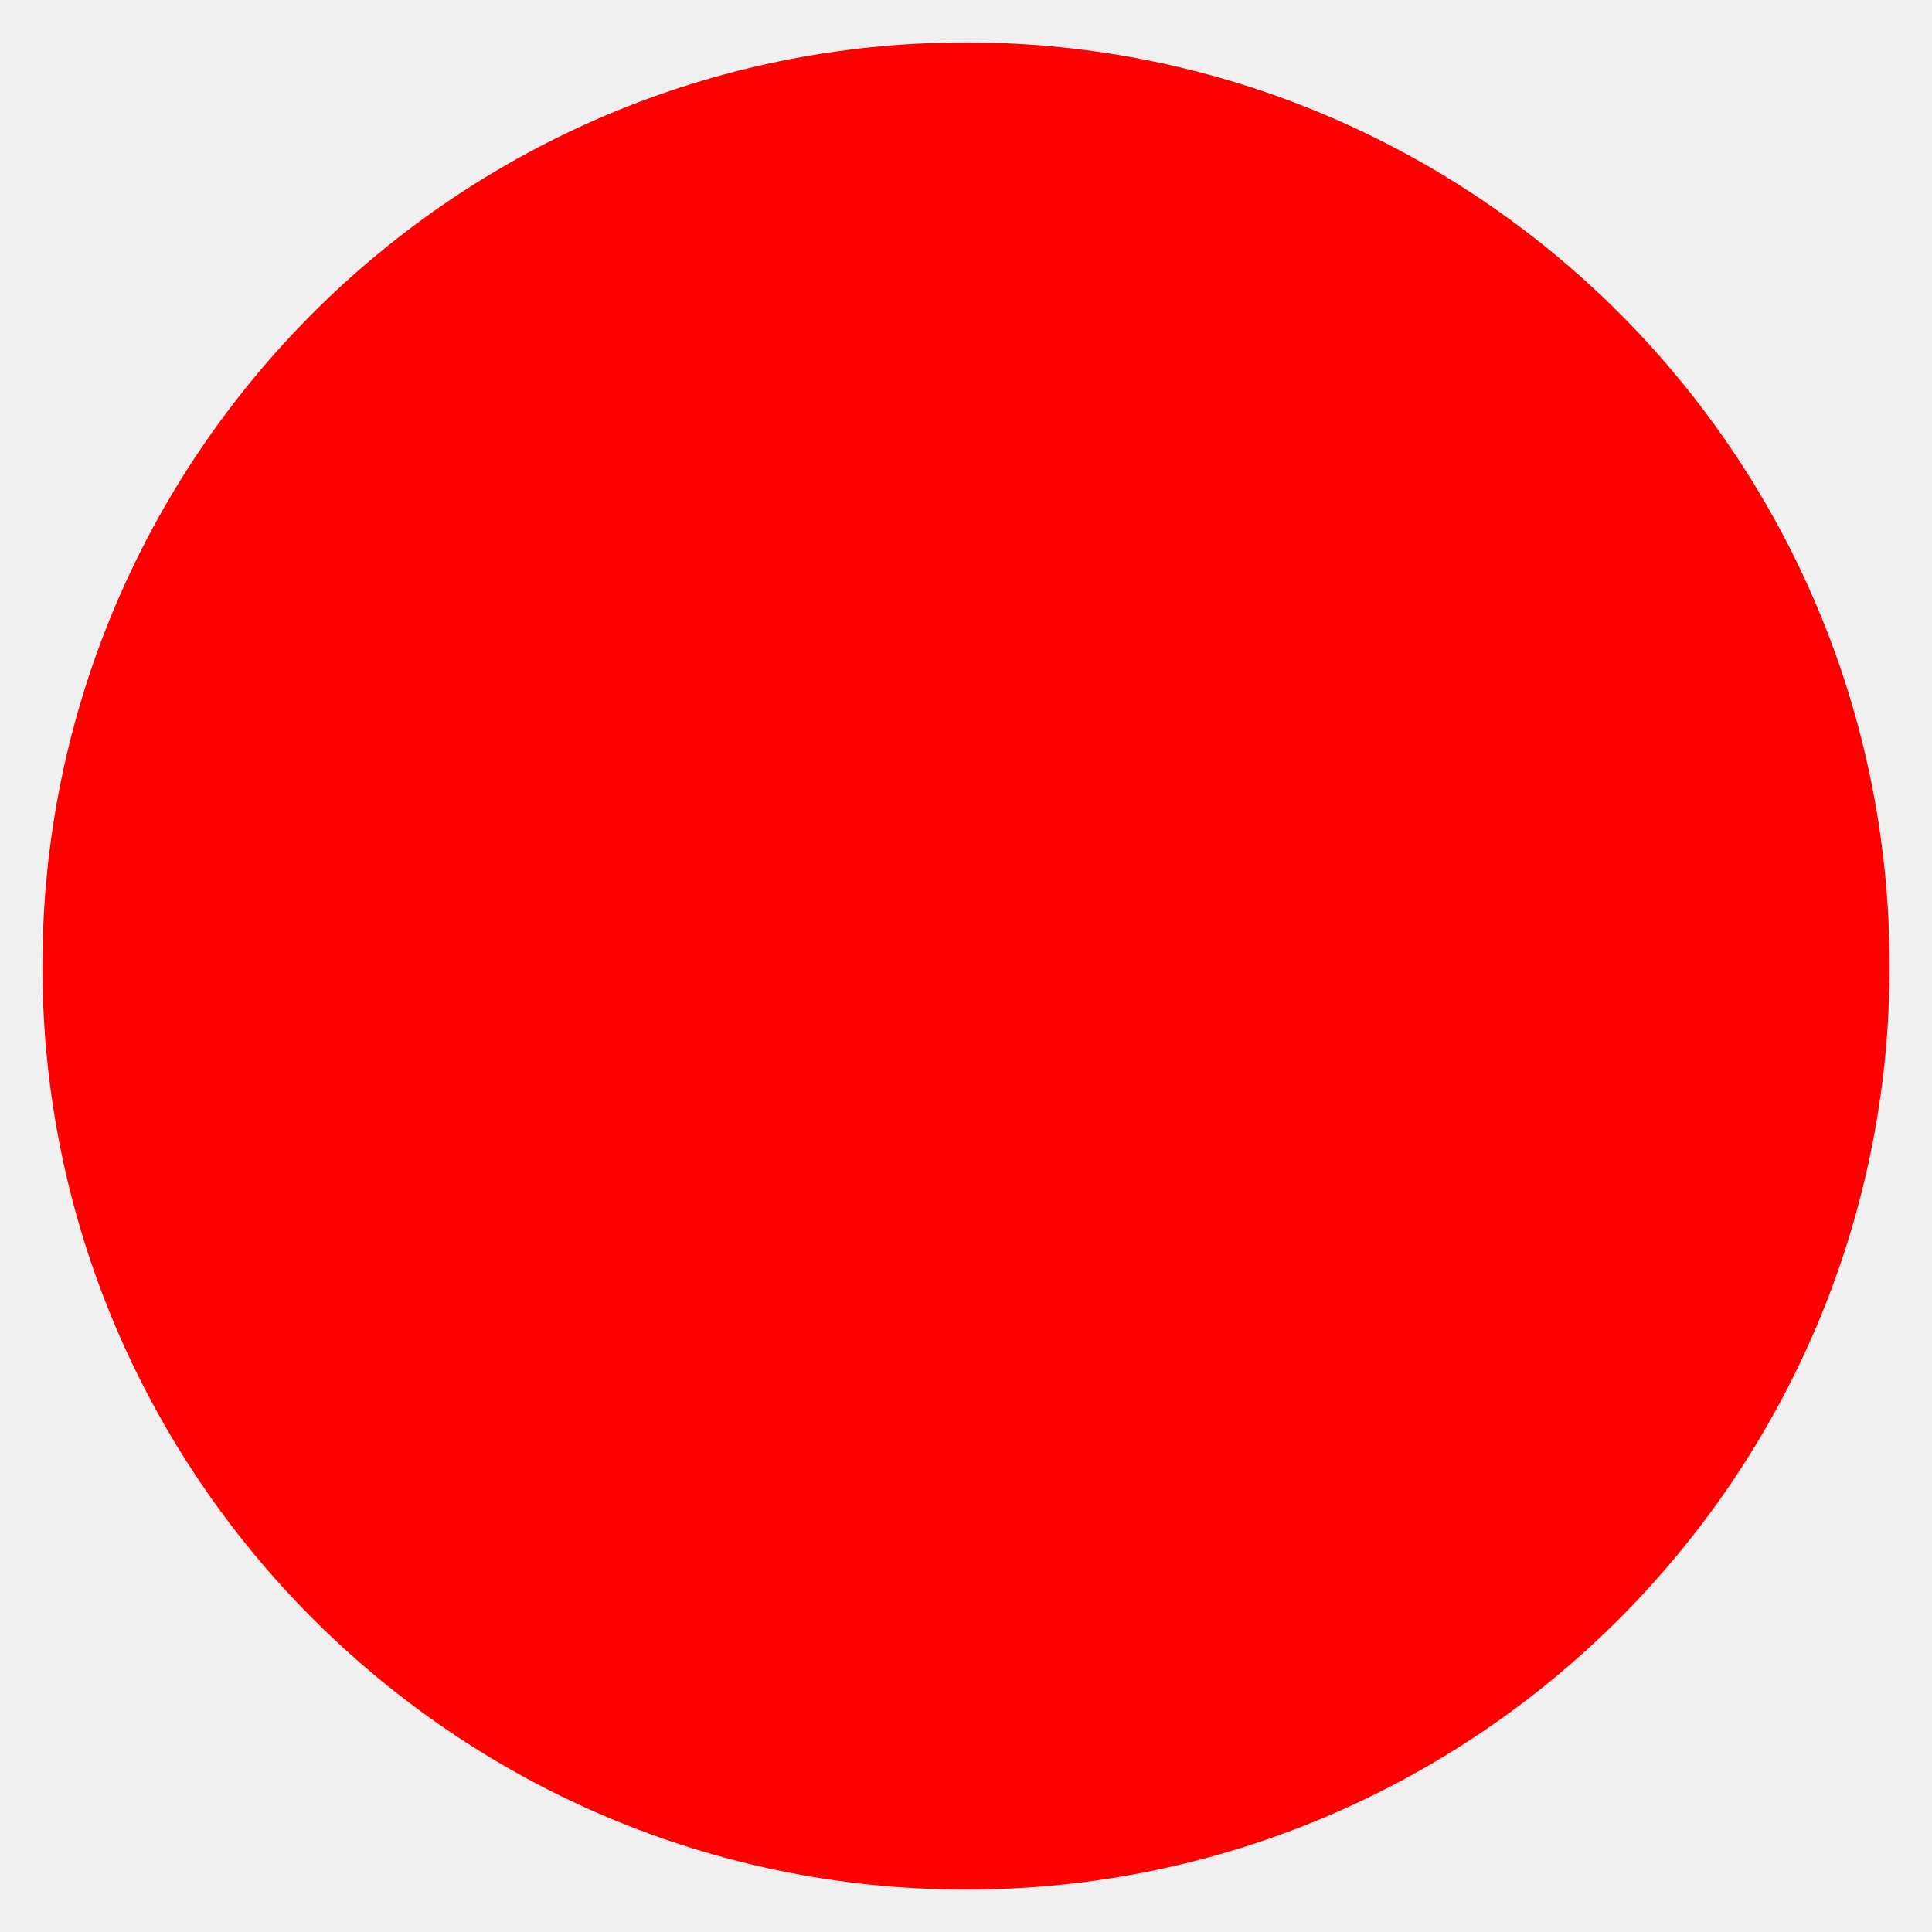
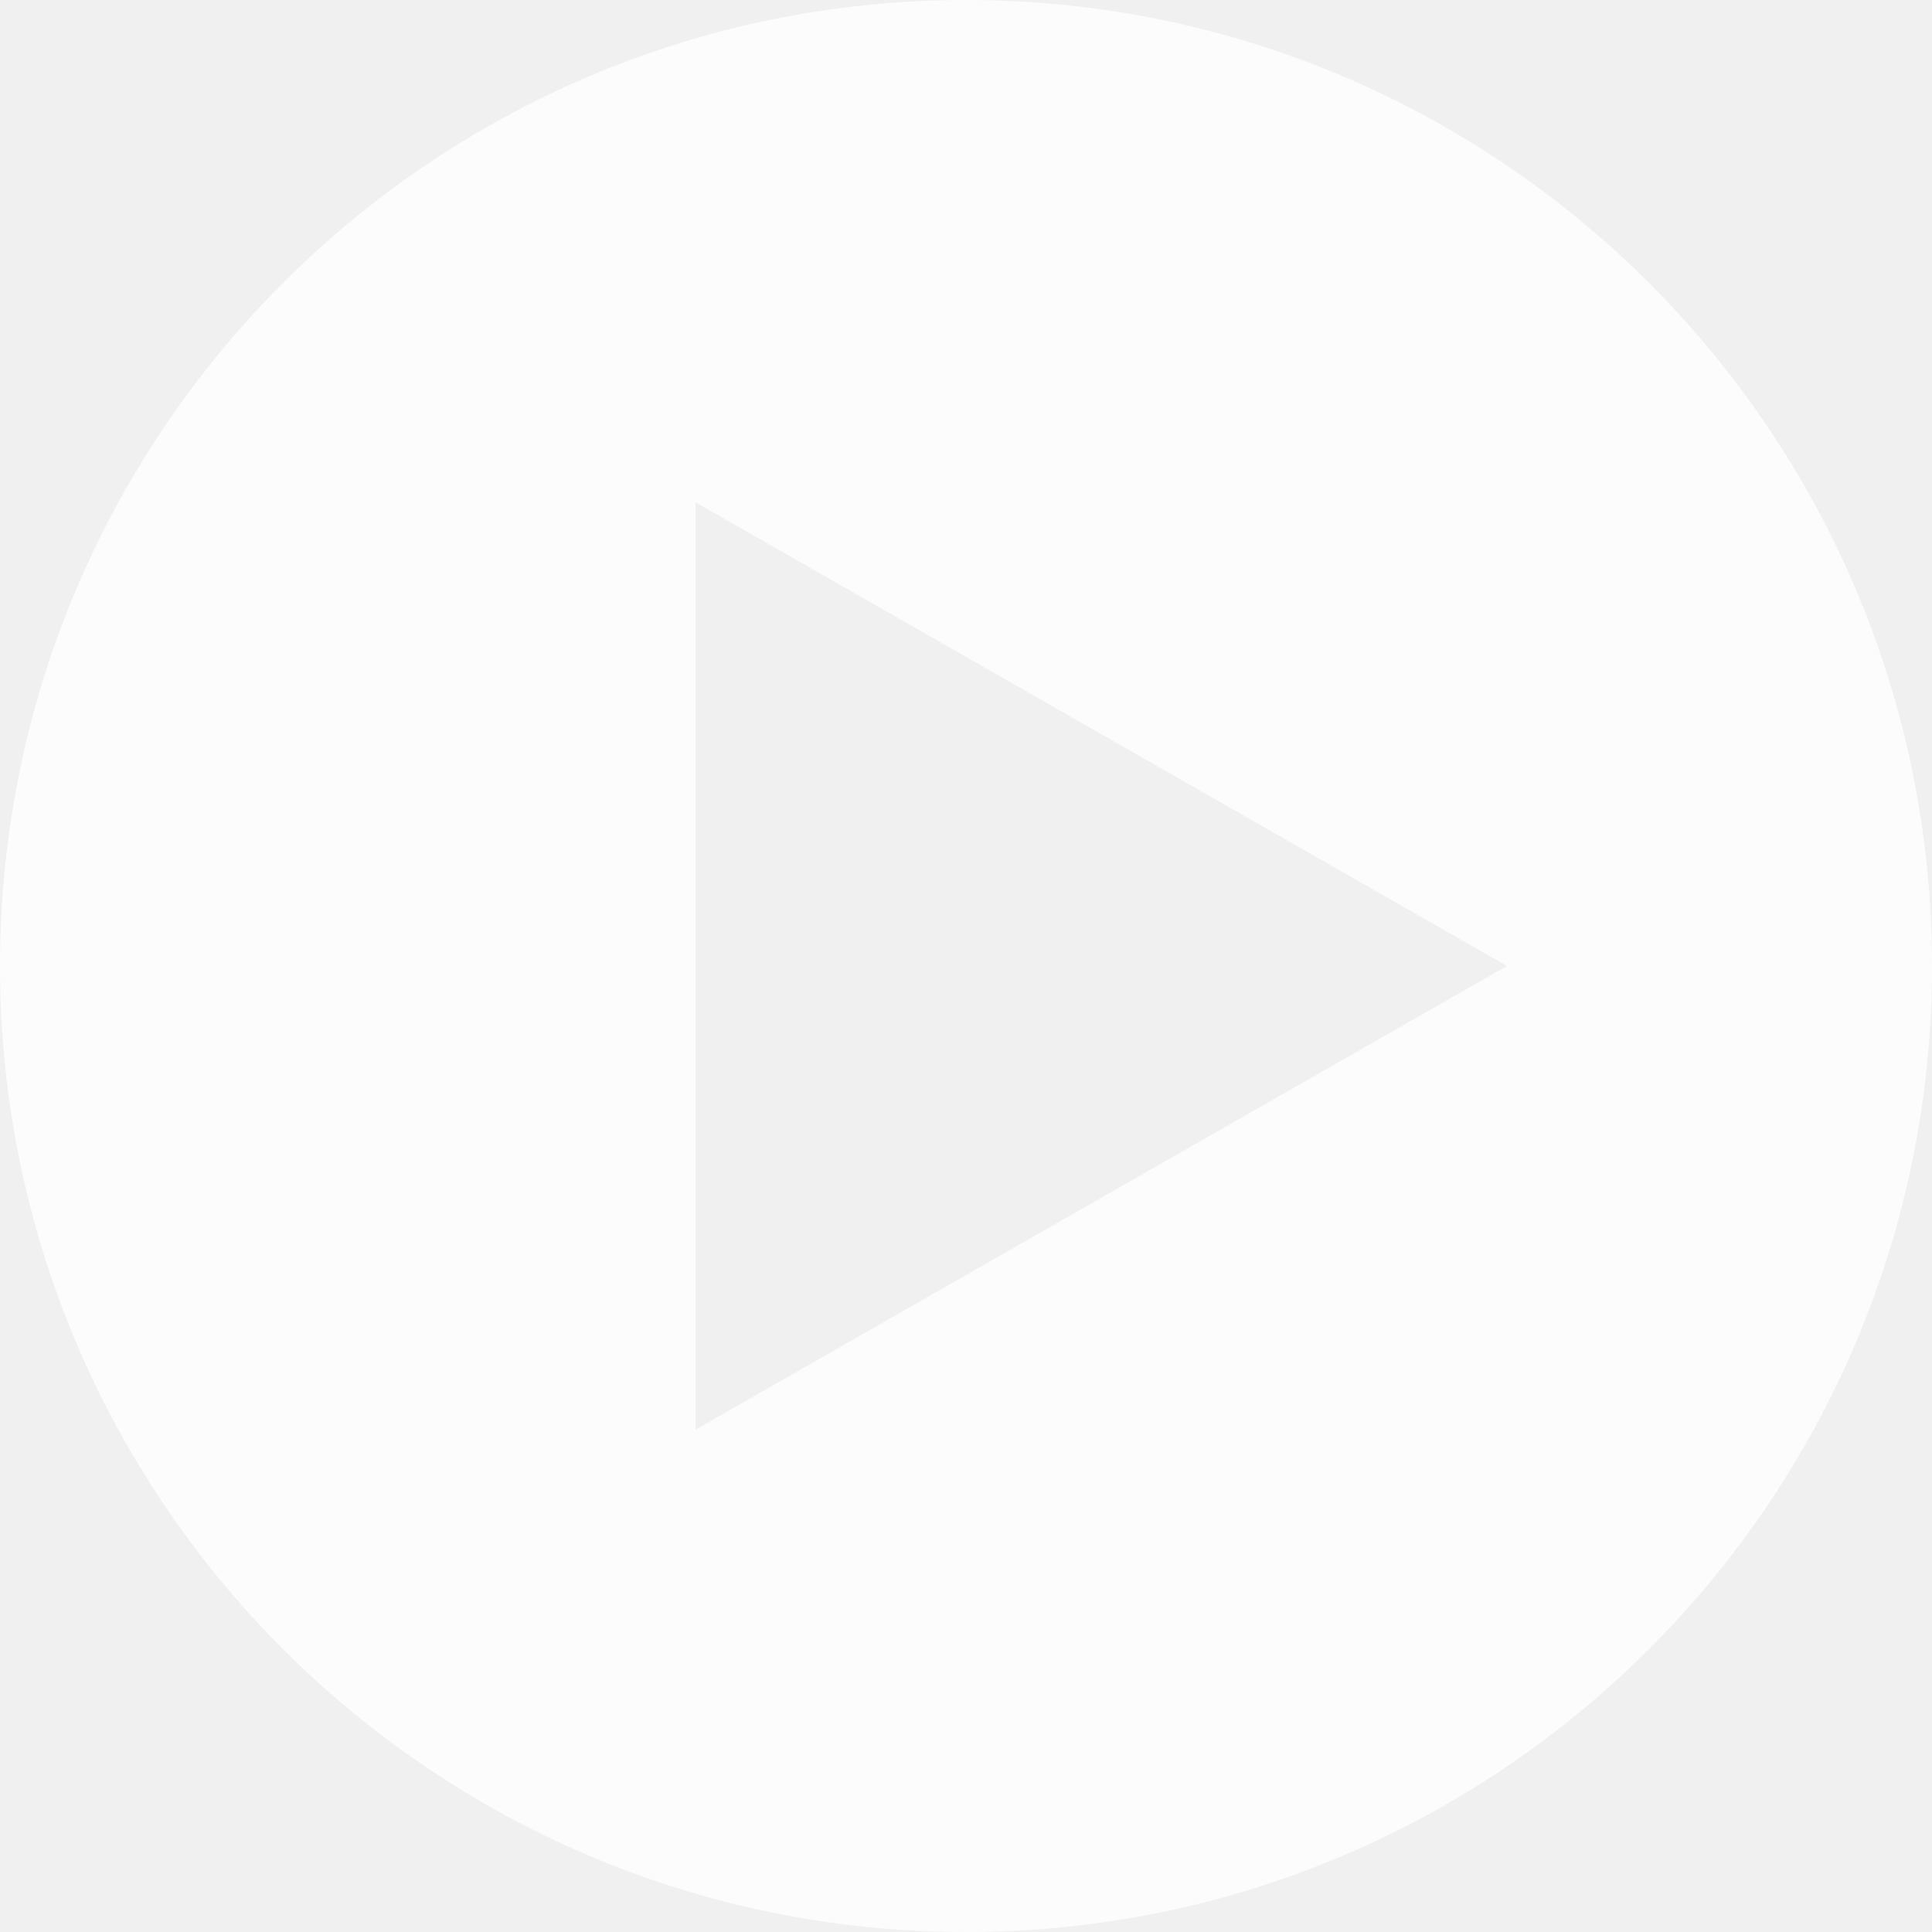
- <svg xmlns="http://www.w3.org/2000/svg" width="24" height="24">
-   <g>
-     <path id="svg_1" fill="red" d="m23.473,12c0,-3.168 -1.285,-6.037 -3.36,-8.113c-2.077,-2.075 -4.945,-3.36 -8.113,-3.36c-3.167,0 -6.035,1.285 -8.111,3.36c-2.077,2.077 -3.362,4.945 -3.362,8.113c0,3.167 1.285,6.035 3.362,8.111s4.945,3.362 8.111,3.362c3.168,0 6.037,-1.285 8.113,-3.362c2.075,-2.077 3.36,-4.945 3.36,-8.111z" />
+ <svg xmlns="http://www.w3.org/2000/svg" width="50px" height="50px" viewBox="0 0 50 50" version="1.1">
+   <defs />
+   <g id="Page-1" stroke="none" stroke-width="1" fill="none" fill-rule="evenodd" fill-opacity="0.8">
+     <g id="DELETE" transform="translate(-715, -263)" fill="#FFFFFF">
+       <path d="M740,313 C726.193,313 715,301.807 715,288 C715,274.193 726.193,263 740,263 C753.807,263 765,274.193 765,288 C765,301.807 753.807,313 740,313 Z M754,288 L733,276 L733,300 L754,288 Z" id="Combined-Shape" />
+     </g>
  </g>
</svg>
